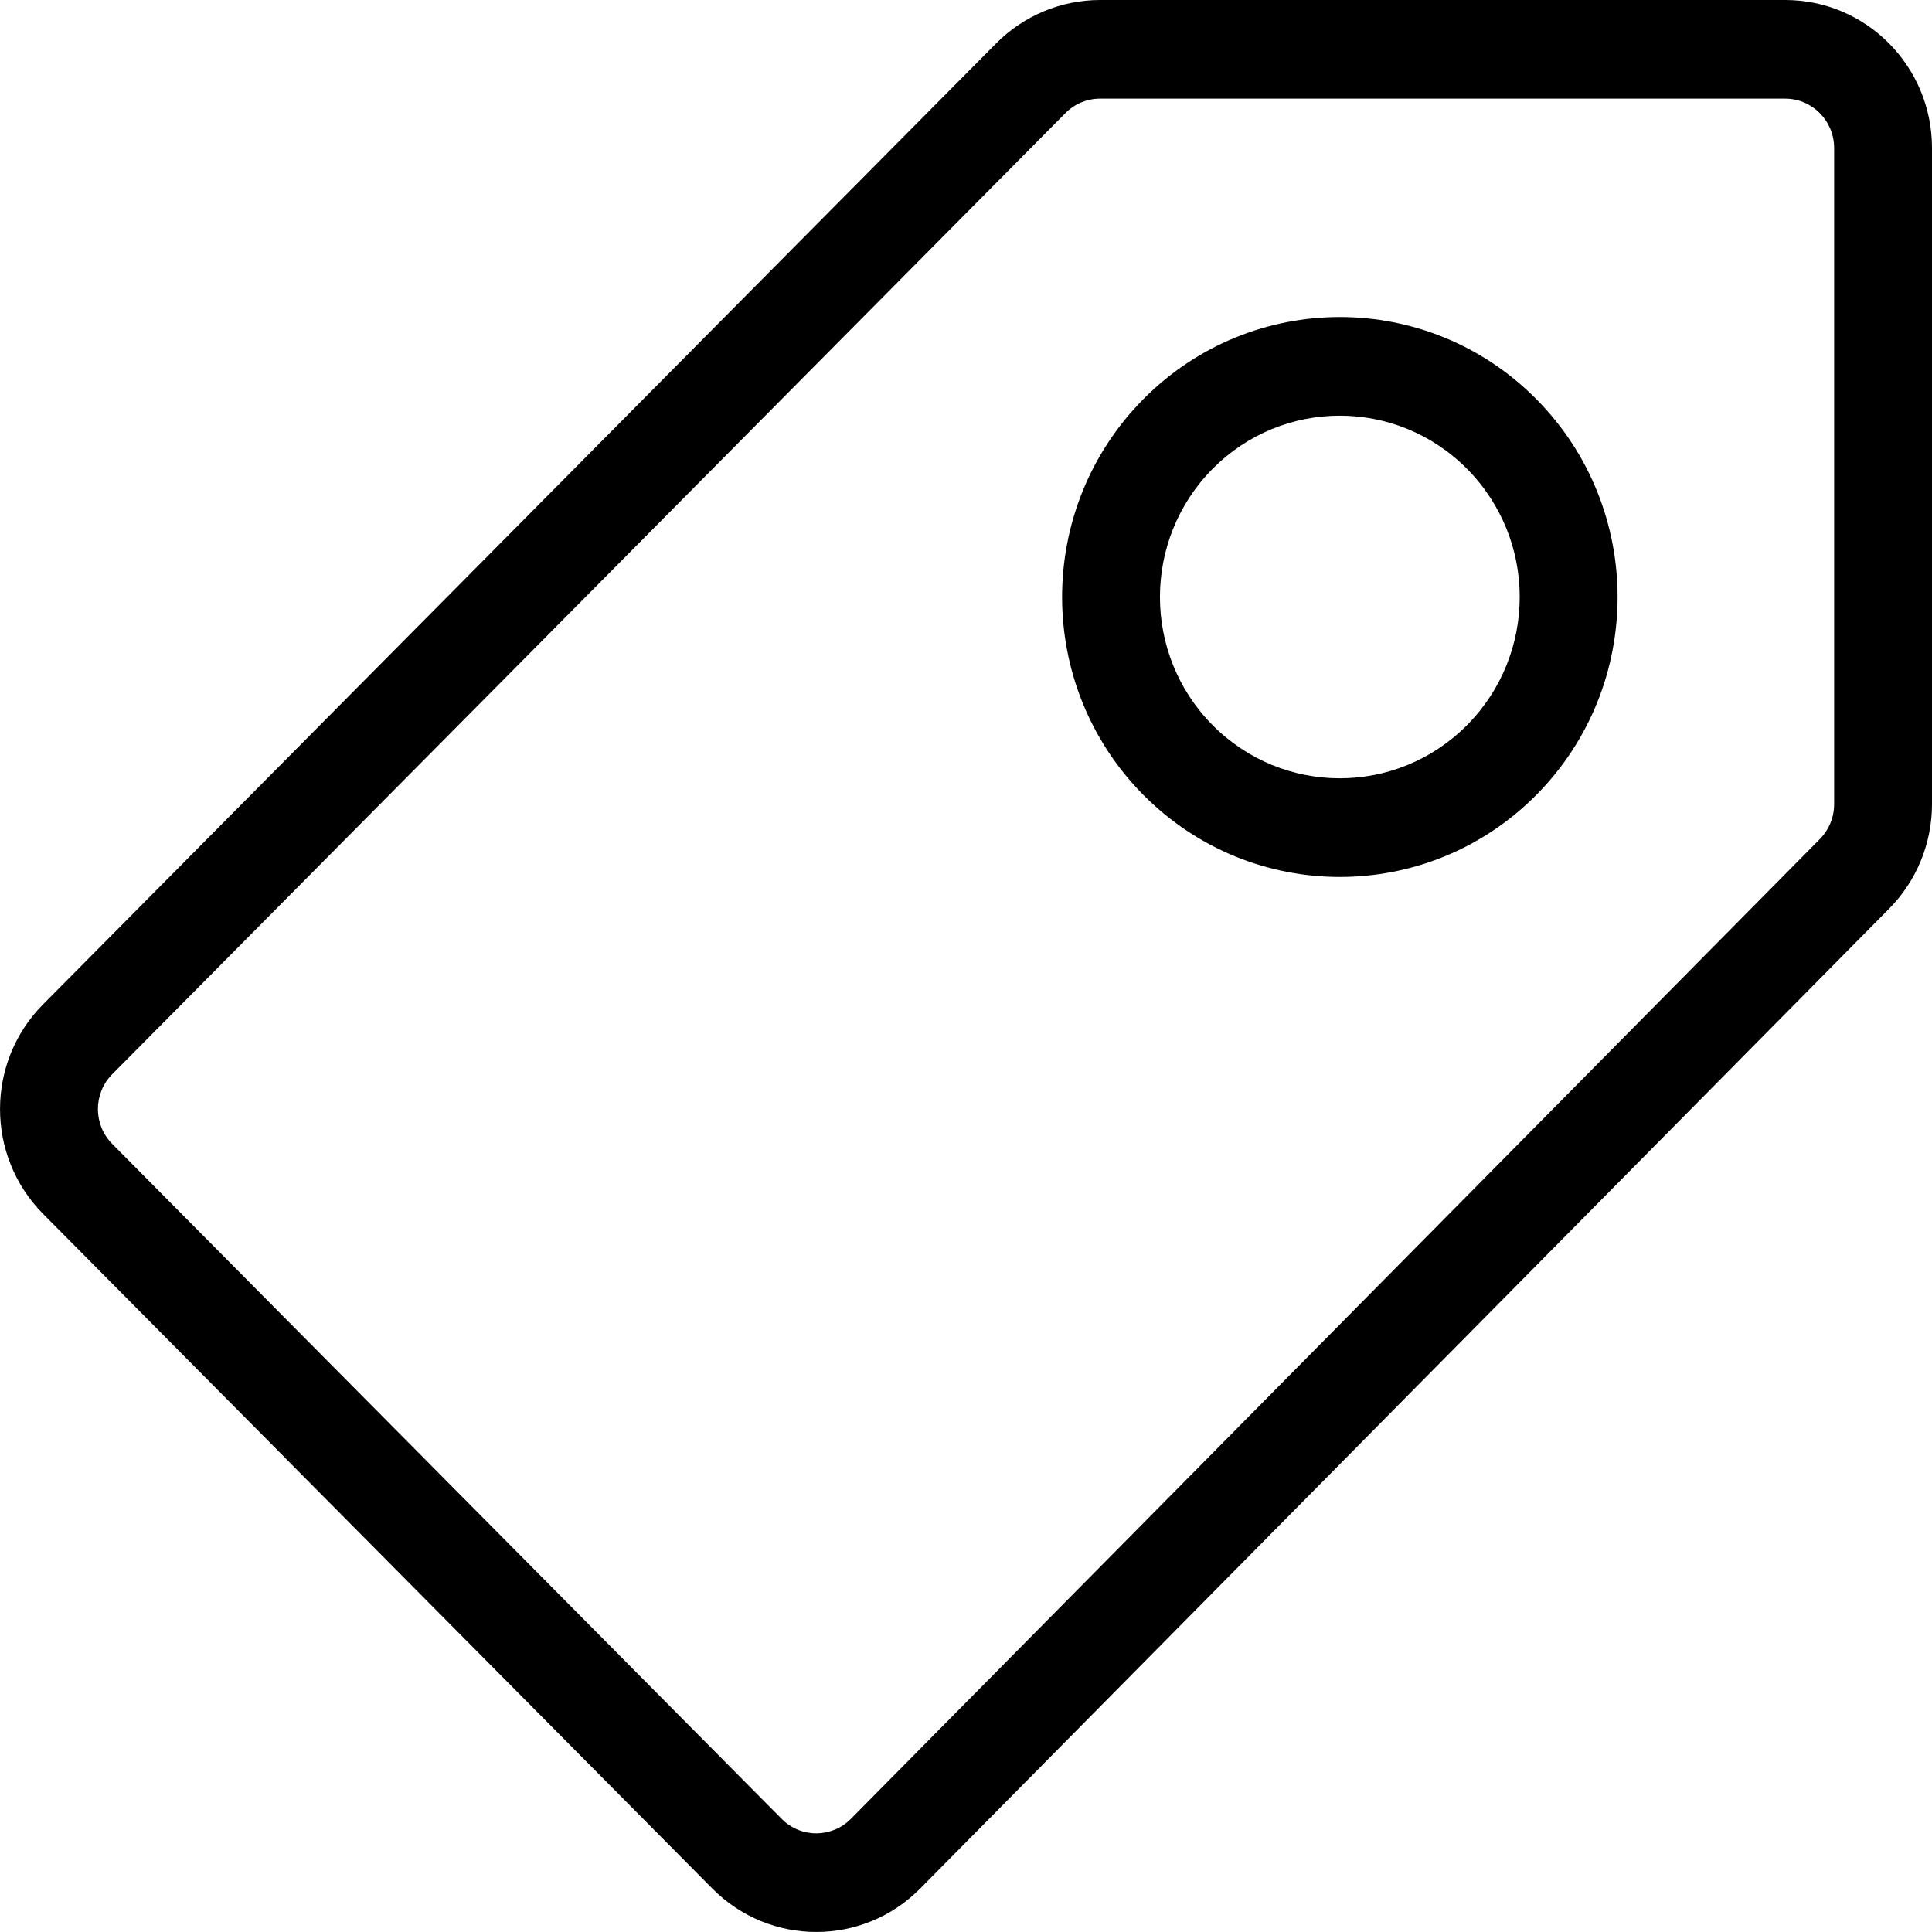
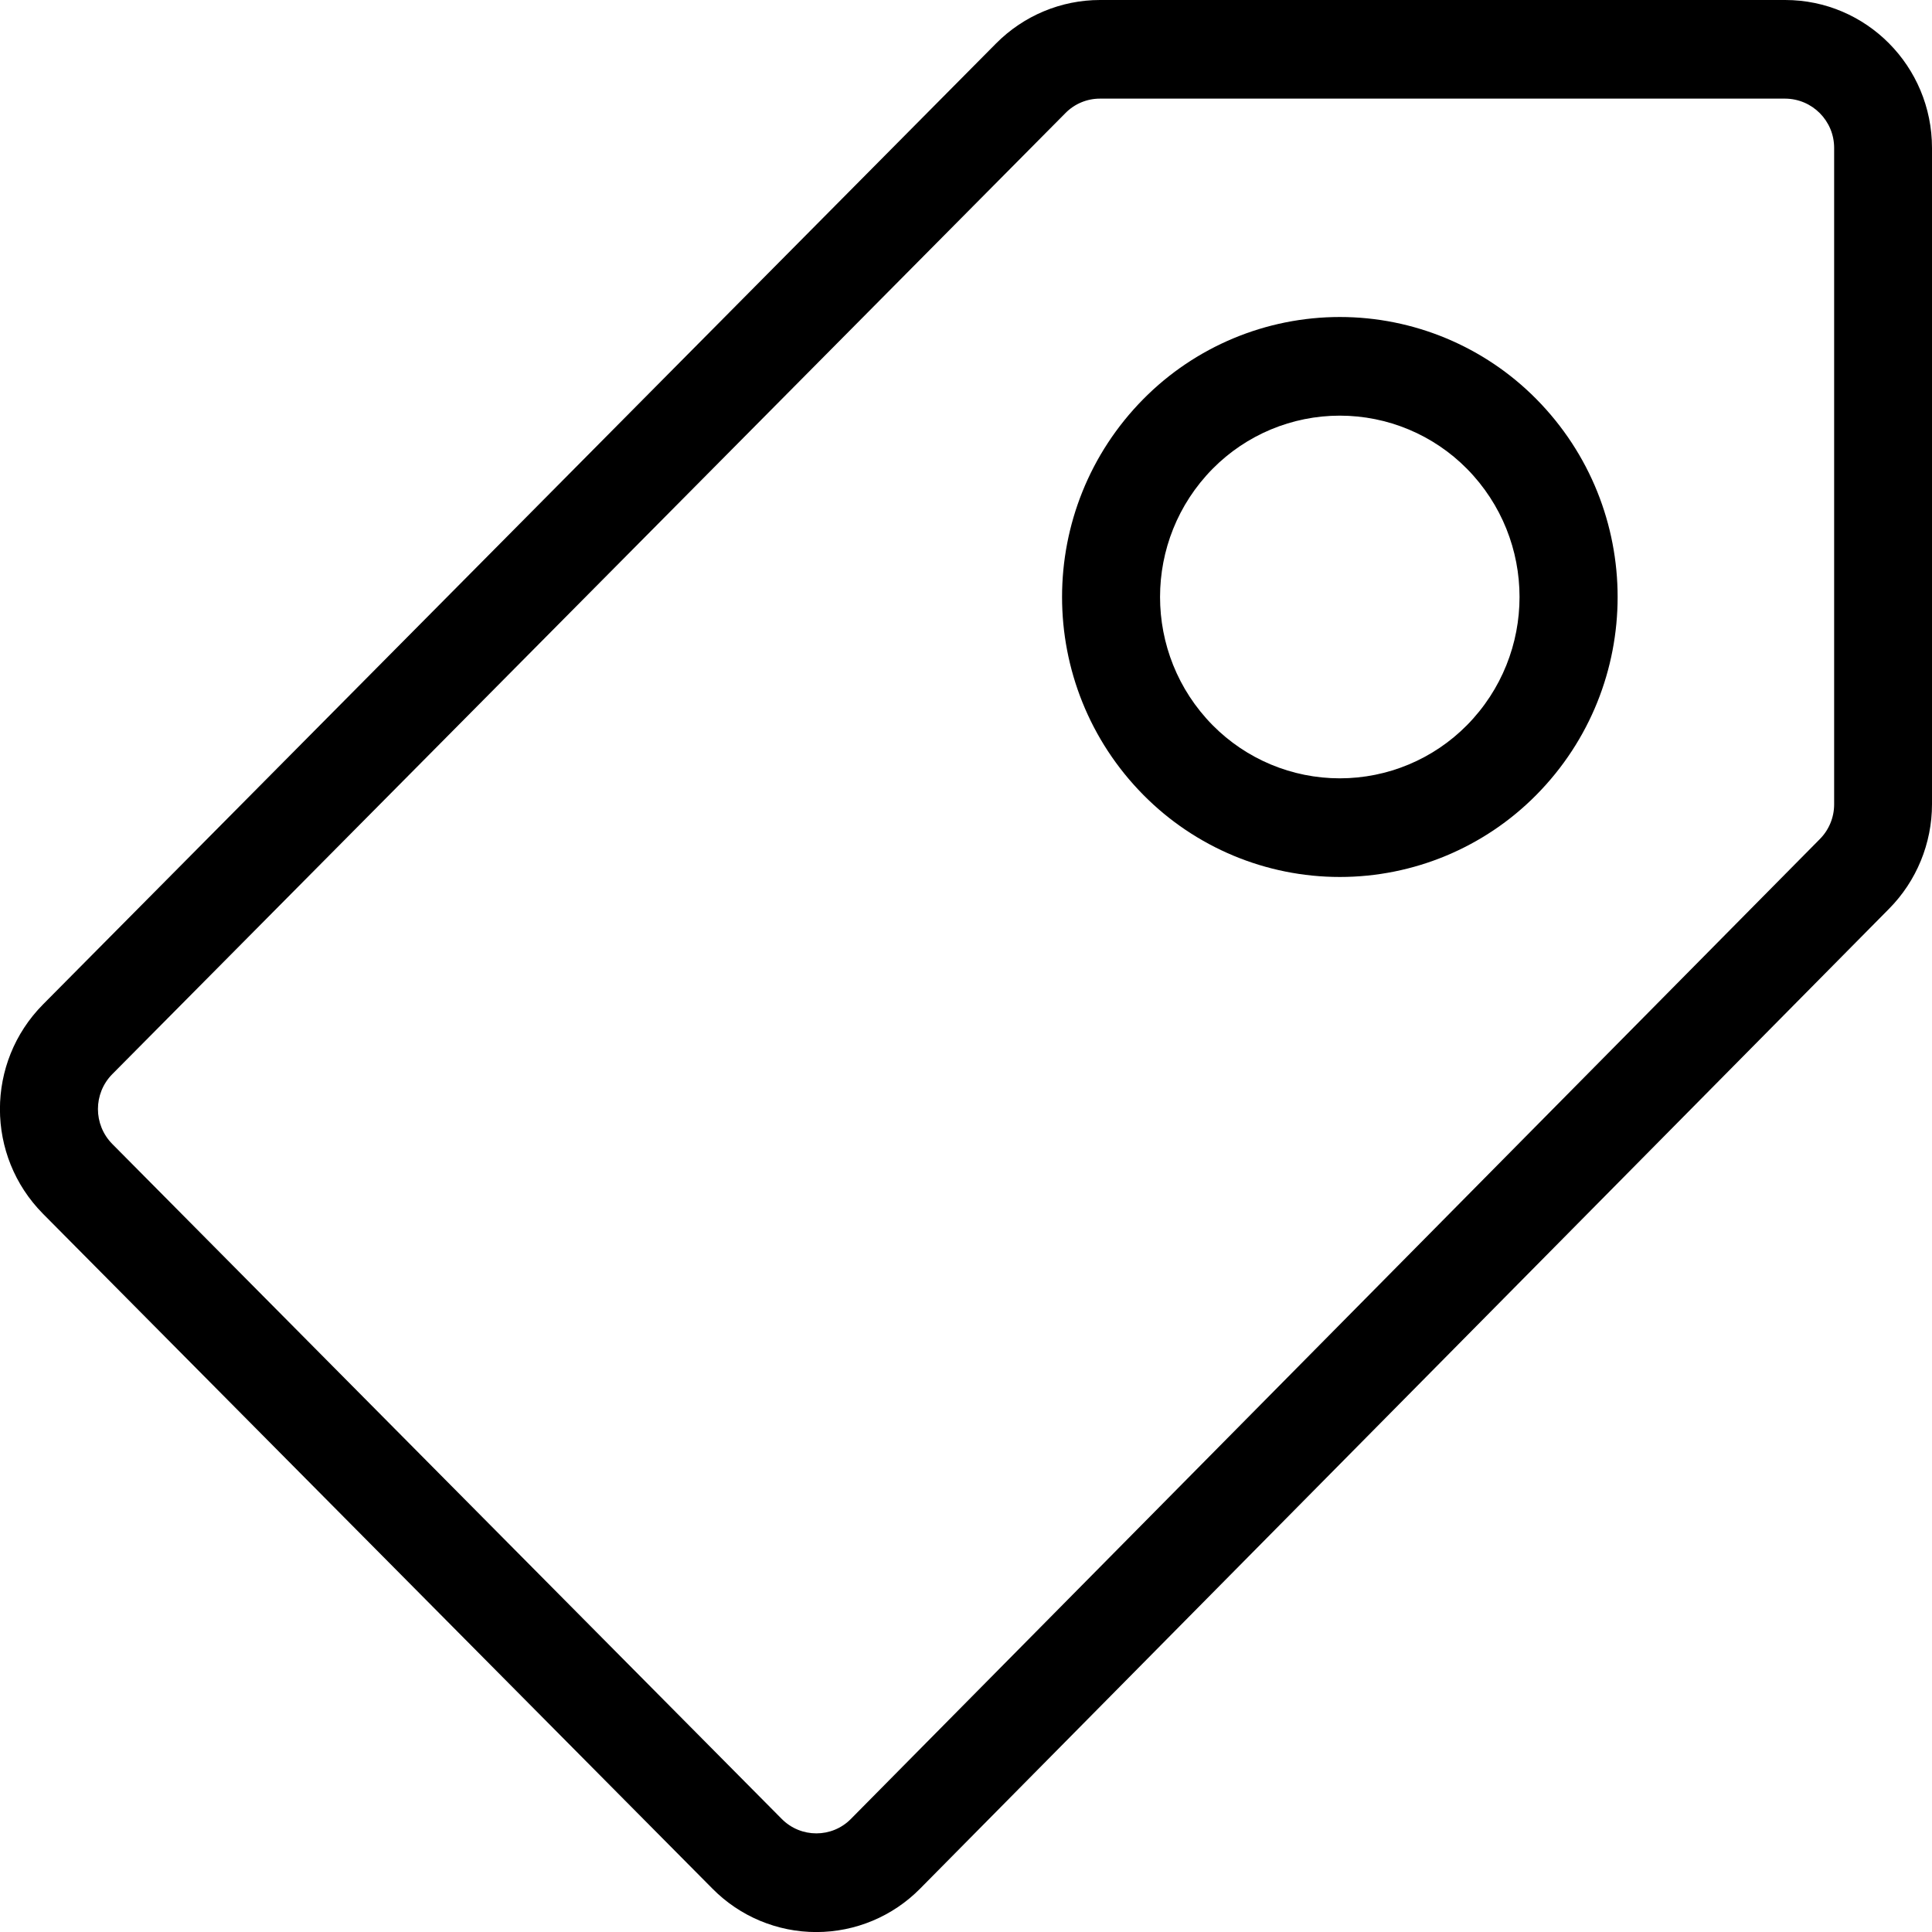
- <svg xmlns="http://www.w3.org/2000/svg" class="icon icon-accordion icon-price-tag" focusable="false" viewBox="0 0 20 20">
-   <path d="M1.162 11.842L8.092 18.829C8.29 19.029 8.611 19.028 8.809 18.828L18.839 8.686C18.934 8.59 18.987 8.46 18.987 8.325V1.532C18.987 1.25 18.76 1.021 18.48 1.021L11.387 1.021C11.253 1.021 11.124 1.075 11.029 1.171L1.162 11.12C0.964 11.319 0.964 11.643 1.162 11.842ZM20 1.532C20 0.686 19.32 -6.58649e-06 18.48 0L11.387 5.82026e-05C10.984 6.15389e-05 10.597 0.162 10.312 0.449L0.445 10.398C-0.148 10.996 -0.148 11.966 0.445 12.565L7.375 19.551C7.97 20.15 8.933 20.149 9.526 19.55L19.556 9.407C19.84 9.12 20 8.731 20 8.325V1.532Z" fill-rule="evenodd" />
-   <path d="M15.903 8.23C14.78 9.361 12.96 9.361 11.837 8.23C10.714 7.098 10.714 5.263 11.837 4.131C12.96 2.999 14.78 2.999 15.903 4.131C17.026 5.263 17.026 7.098 15.903 8.23ZM12.553 7.507C13.28 8.24 14.459 8.24 15.186 7.507C15.914 6.774 15.914 5.586 15.186 4.853C14.459 4.12 13.28 4.12 12.553 4.853C11.826 5.586 11.826 6.774 12.553 7.507Z" />
+ <svg xmlns="http://www.w3.org/2000/svg" class="icon icon-accordion icon-price-tag" viewBox="0 0 20 20">
+   <path fill-rule="evenodd" d="m1.162 11.842 6.93 6.987c.198.2.52.2.717 0l10.03-10.143a.51.51 0 0 0 .148-.36V1.531a.51.51 0 0 0-.507-.51h-7.093a.5.5 0 0 0-.358.15L1.162 11.12a.514.514 0 0 0 0 .722M20 1.532C20 .686 19.32 0 18.48 0h-7.093c-.403 0-.79.162-1.075.449L.445 10.398a1.54 1.54 0 0 0 0 2.167l6.93 6.986a1.51 1.51 0 0 0 2.151-.001l10.03-10.143C19.84 9.12 20 8.73 20 8.325z" />
+   <path d="M15.903 8.23a2.86 2.86 0 0 1-4.066 0 2.915 2.915 0 0 1 0-4.1 2.86 2.86 0 0 1 4.066 0 2.915 2.915 0 0 1 0 4.1m-3.35-.723a1.85 1.85 0 0 0 2.633 0 1.89 1.89 0 0 0 0-2.654 1.85 1.85 0 0 0-2.633 0 1.89 1.89 0 0 0 0 2.654" />
</svg>
